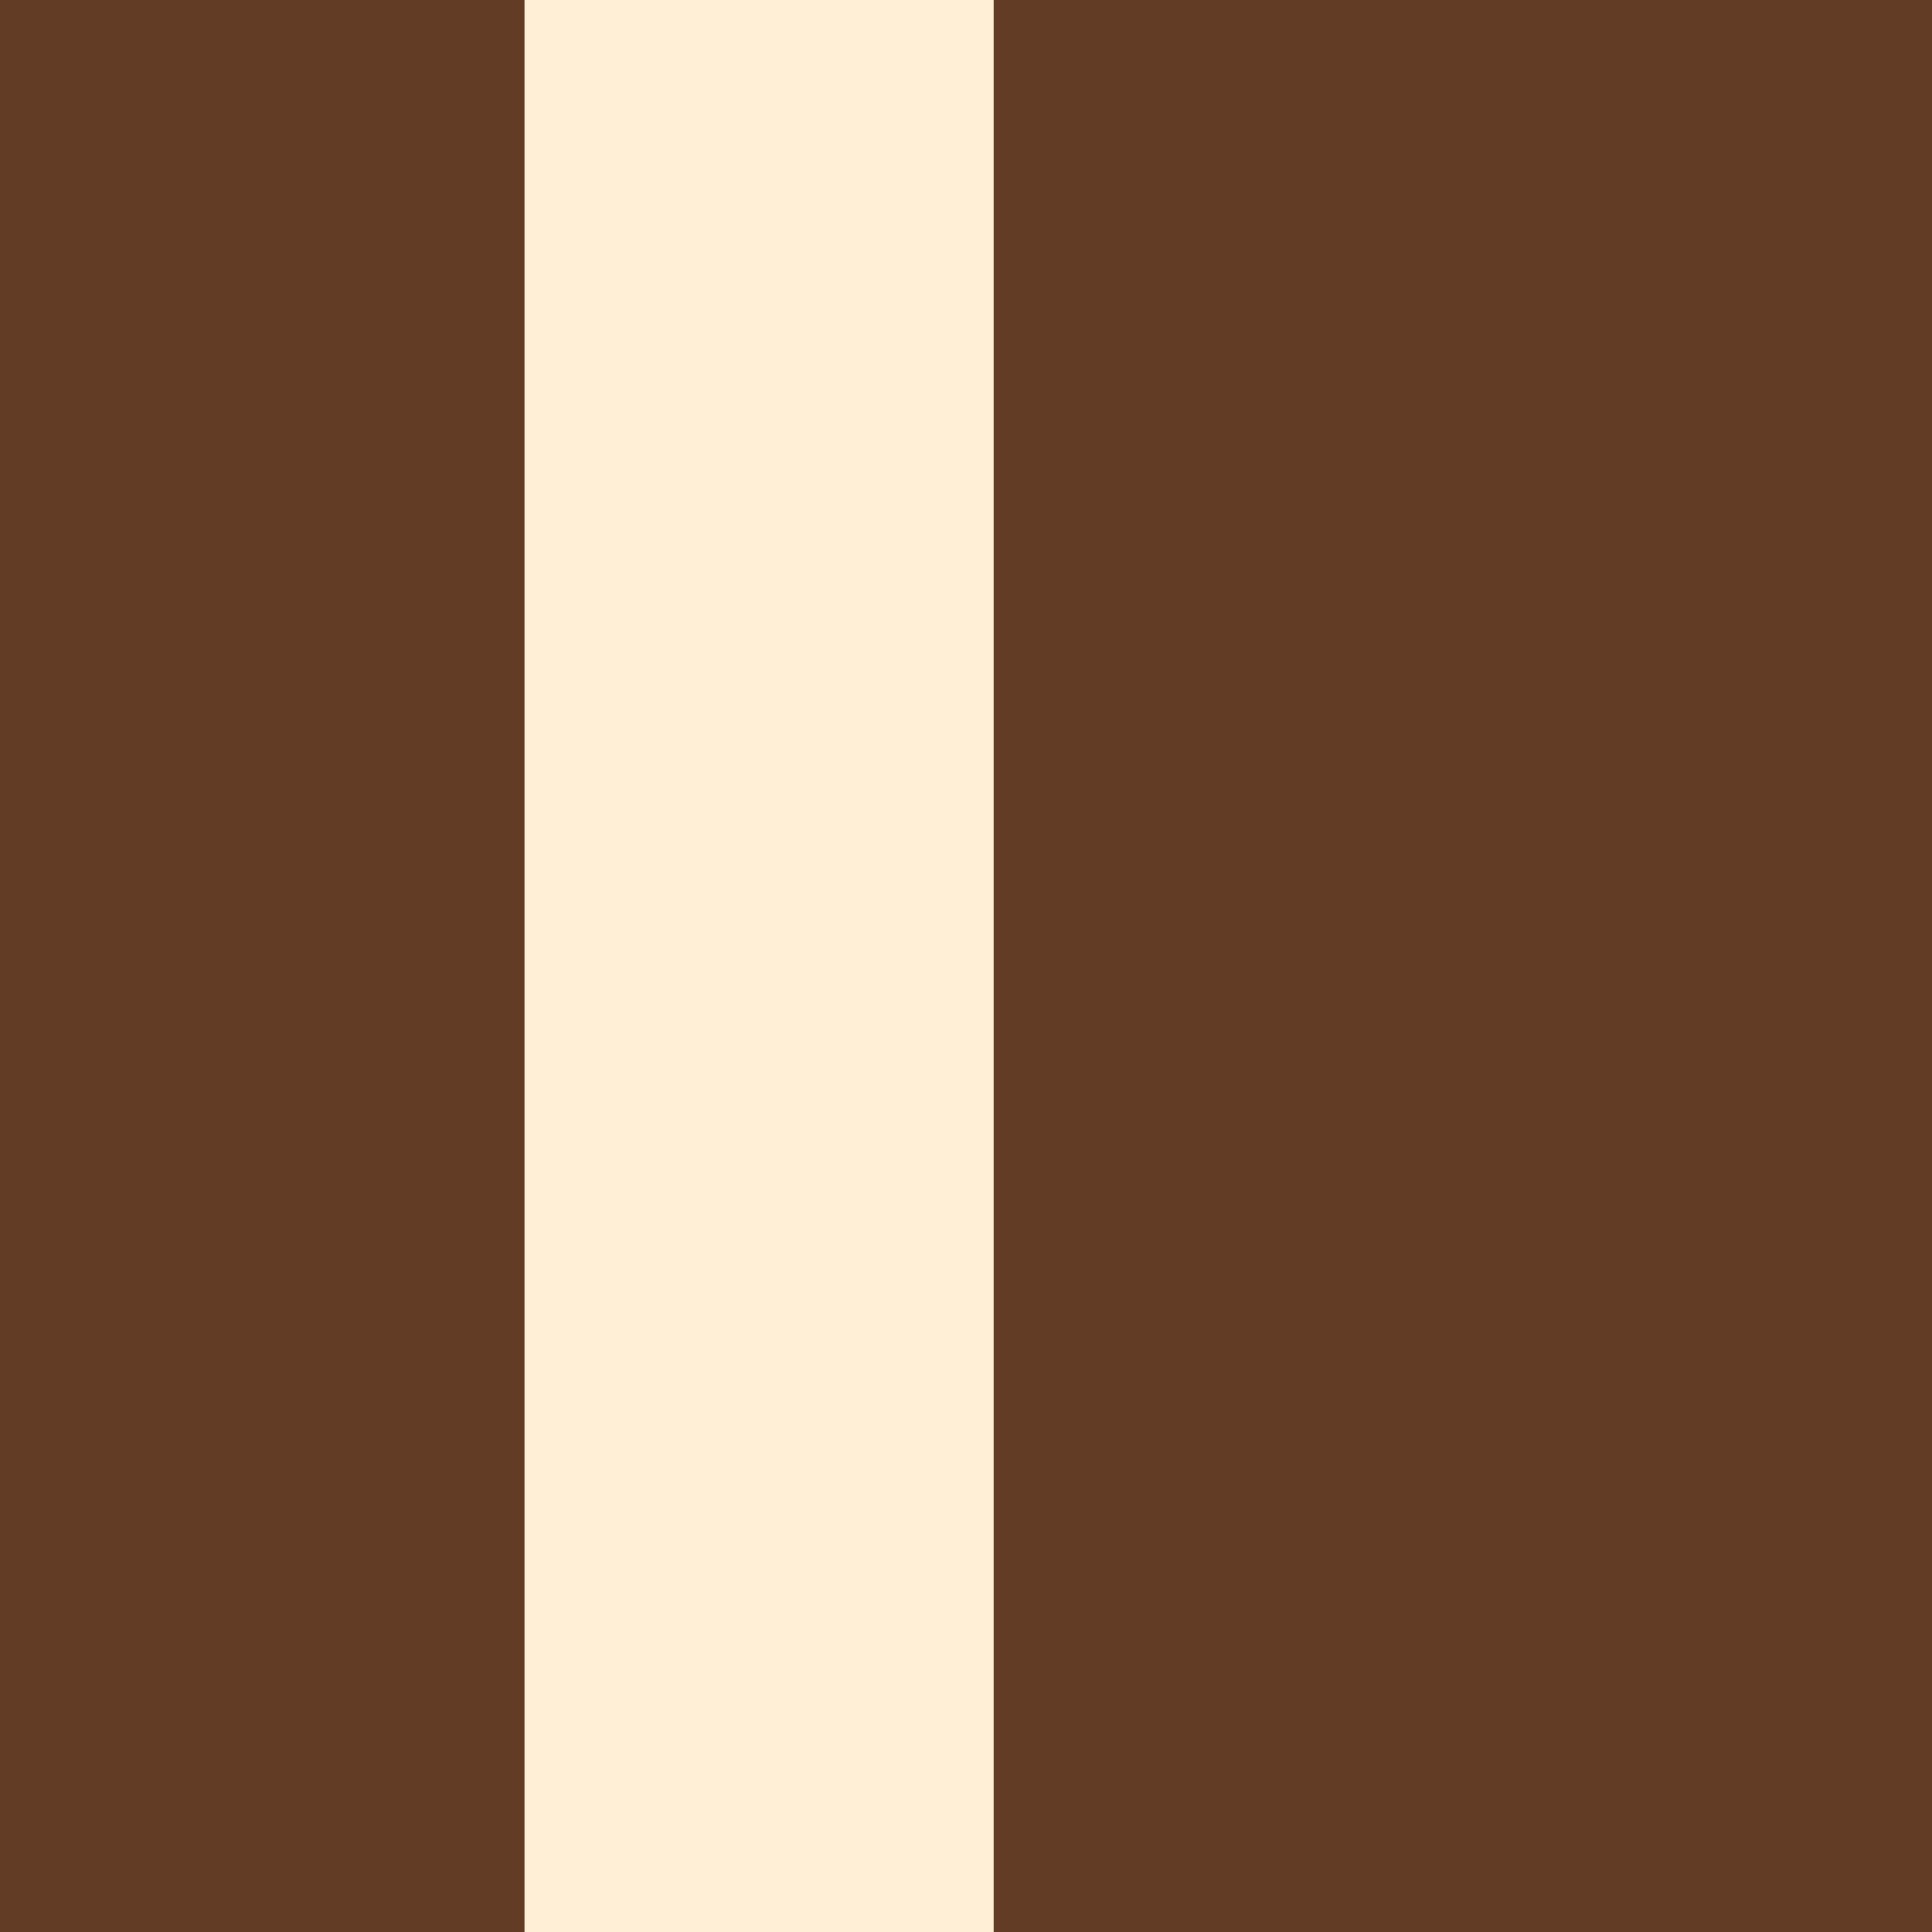
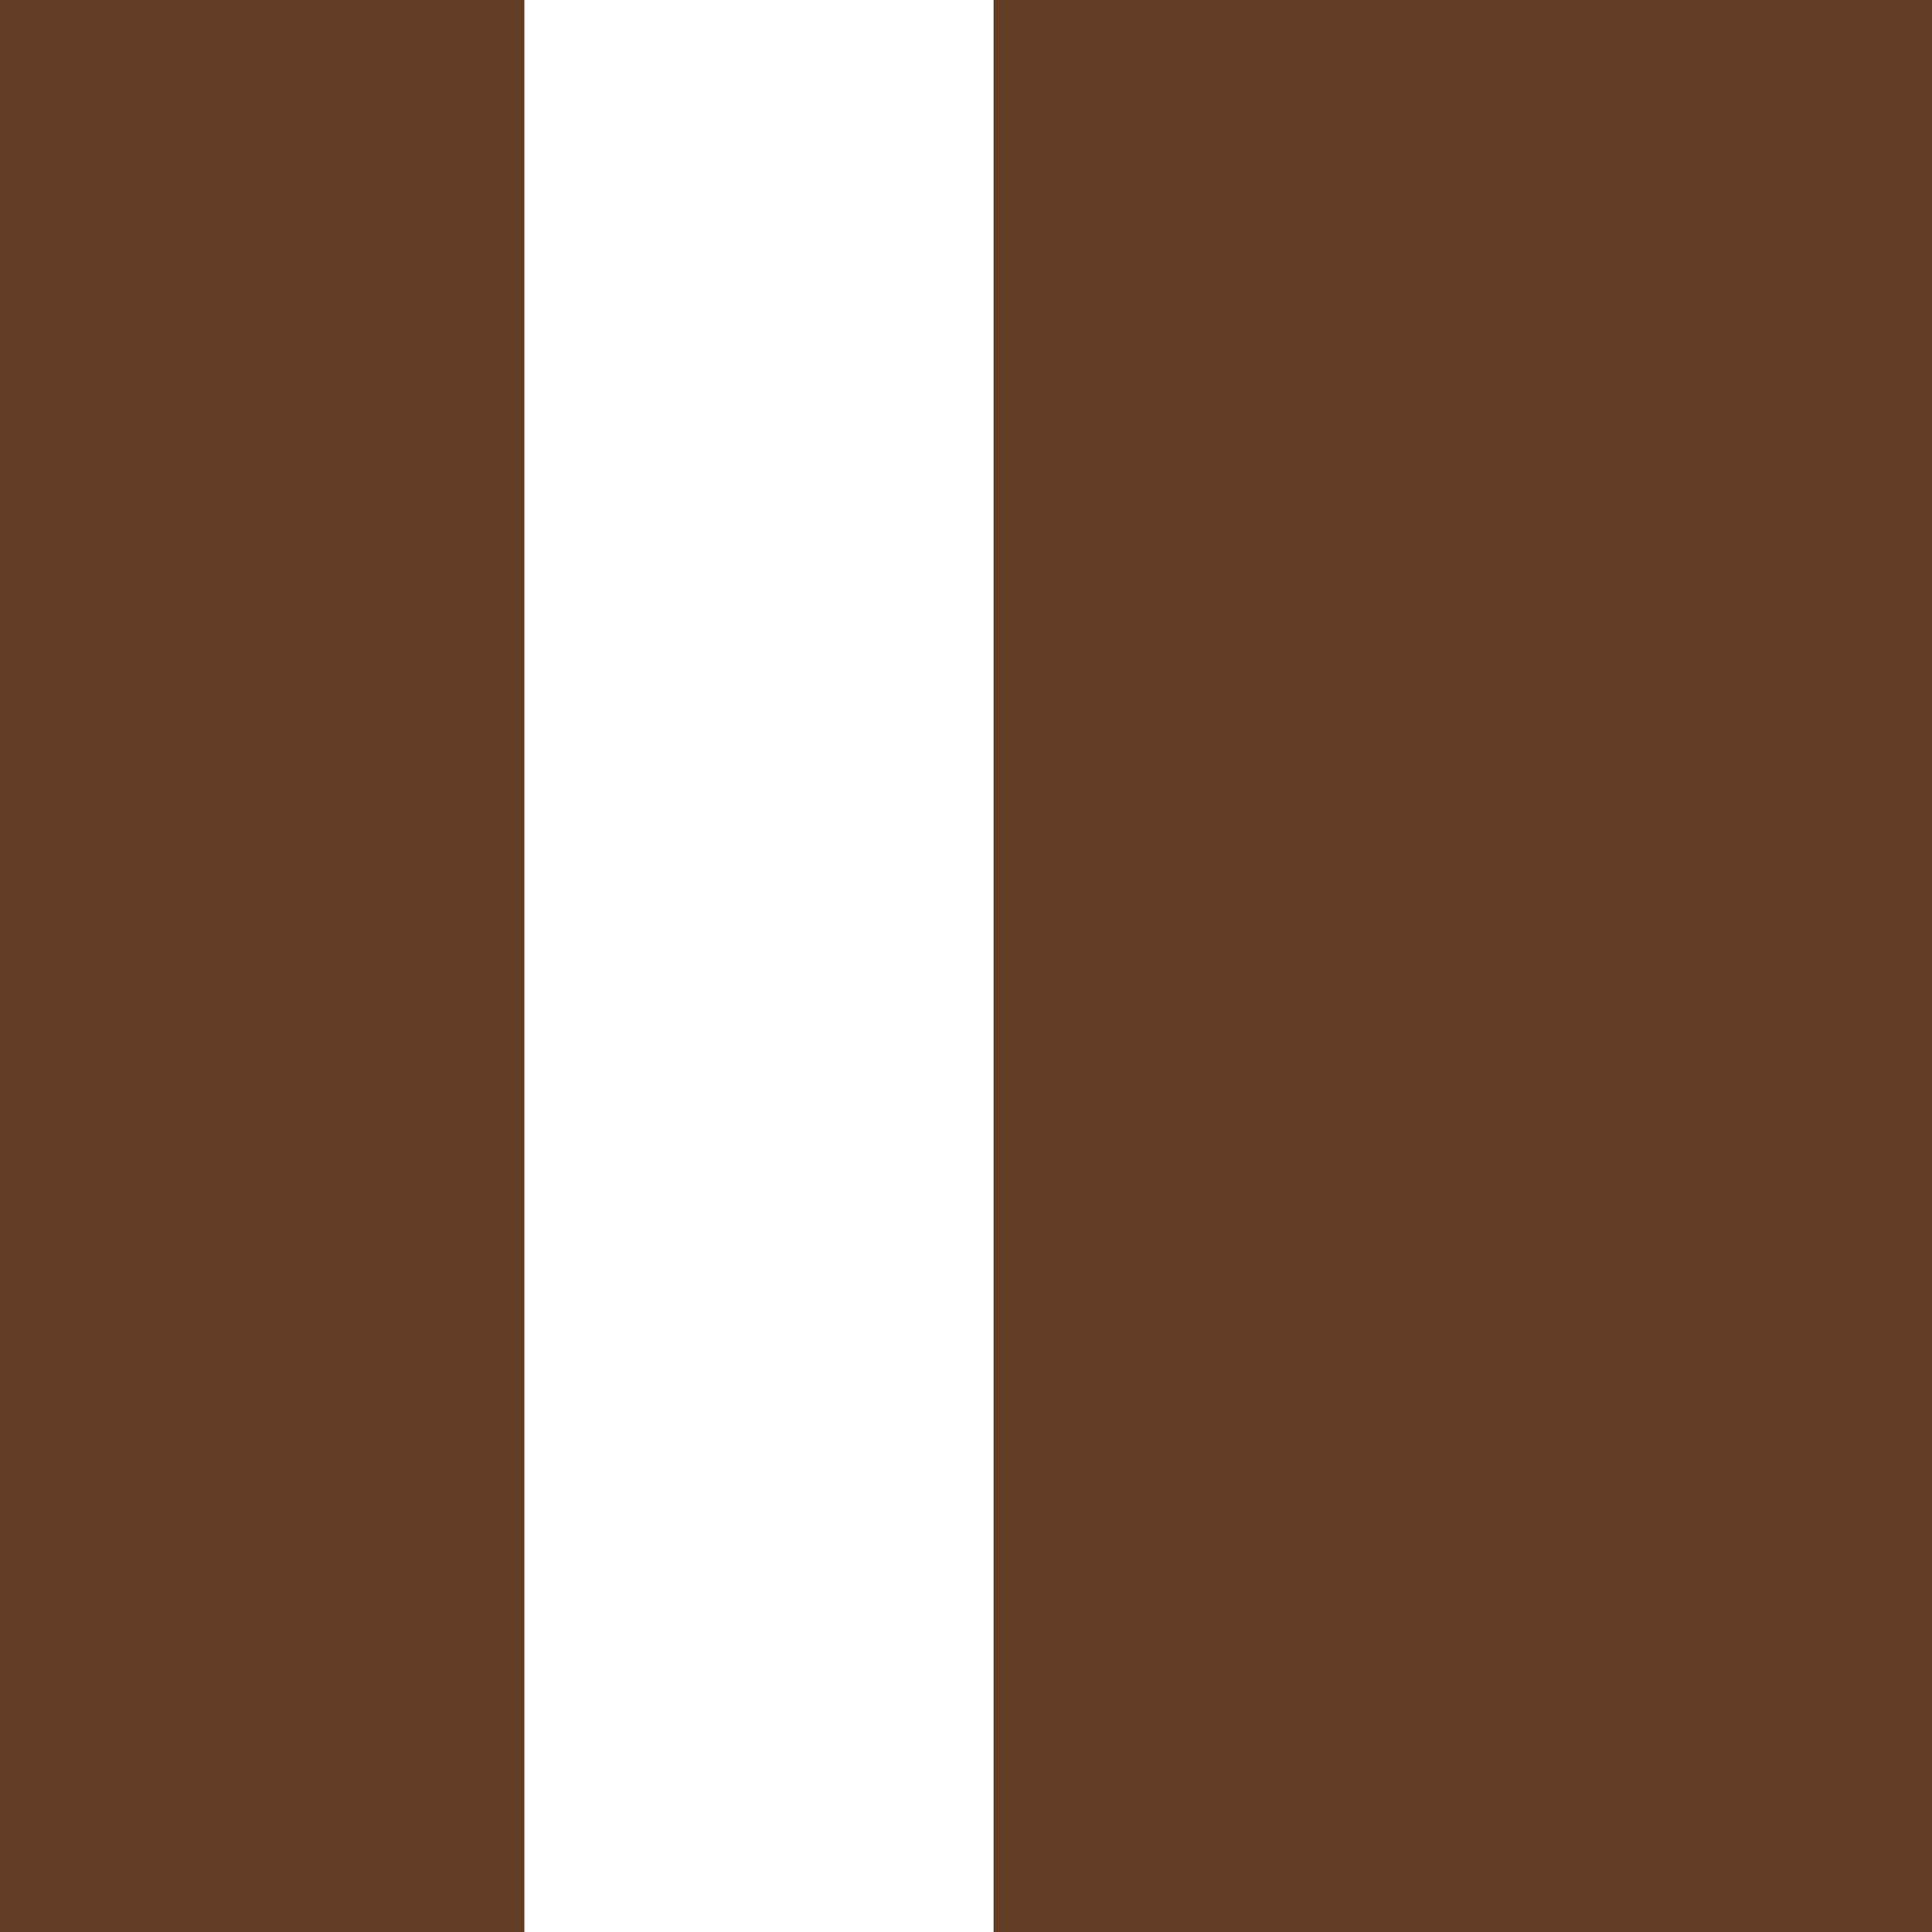
<svg xmlns="http://www.w3.org/2000/svg" version="1.1" id="Layer_1" x="0px" y="0px" preserveAspectRatio="none" viewBox="0 0 7 7" style="enable-background:new 0 0 7 7;" xml:space="preserve">
  <style type="text/css">
- 	.st0{fill:#FFEFD6;}
- 	.st1{fill:#623C25;}
+ 	.st0{fill:#623C25;}
</style>
-   <rect x="0" class="st0" width="7" height="7" />
  <g id="Layer_2_1_">
    <g id="Layer_1-2">
-       <rect x="0" class="st1" width="1.9" height="7" />
-       <rect x="3.6" class="st1" width="3.4" height="7" />
+       <rect class="st0" width="1.9" height="7" />
+       <rect x="3.6" class="st0" width="3.4" height="7" />
    </g>
  </g>
</svg>
